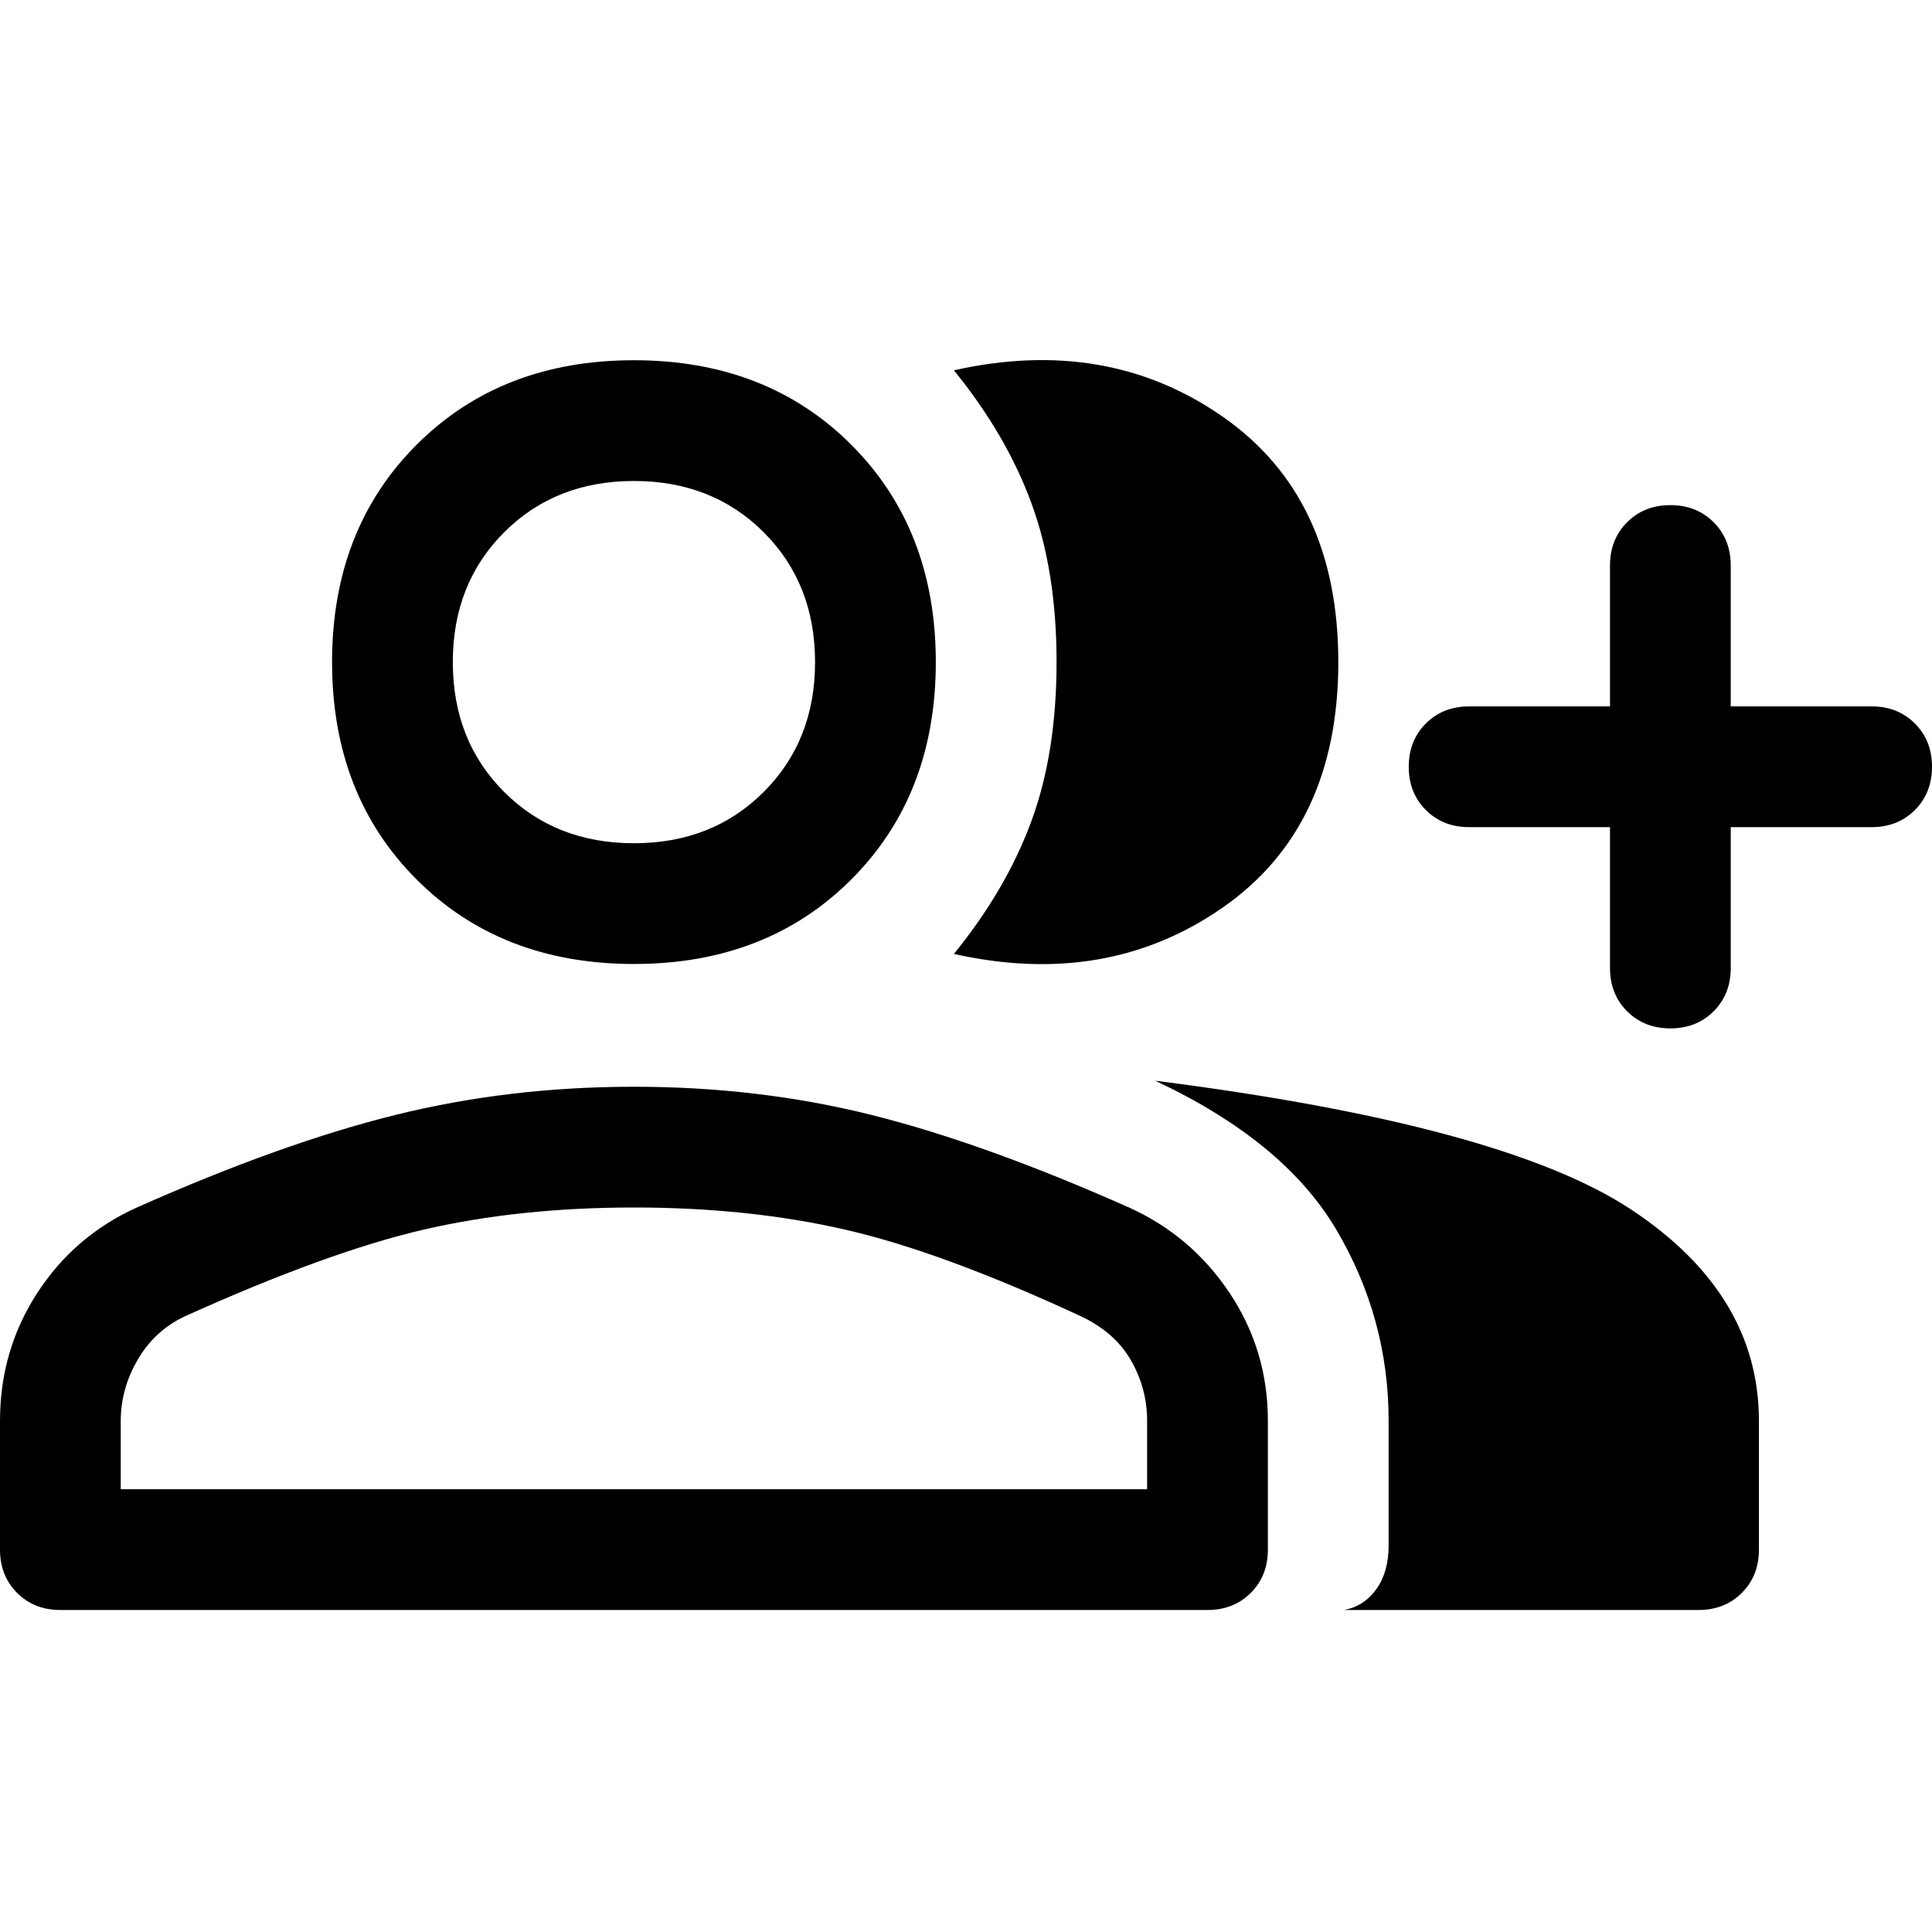
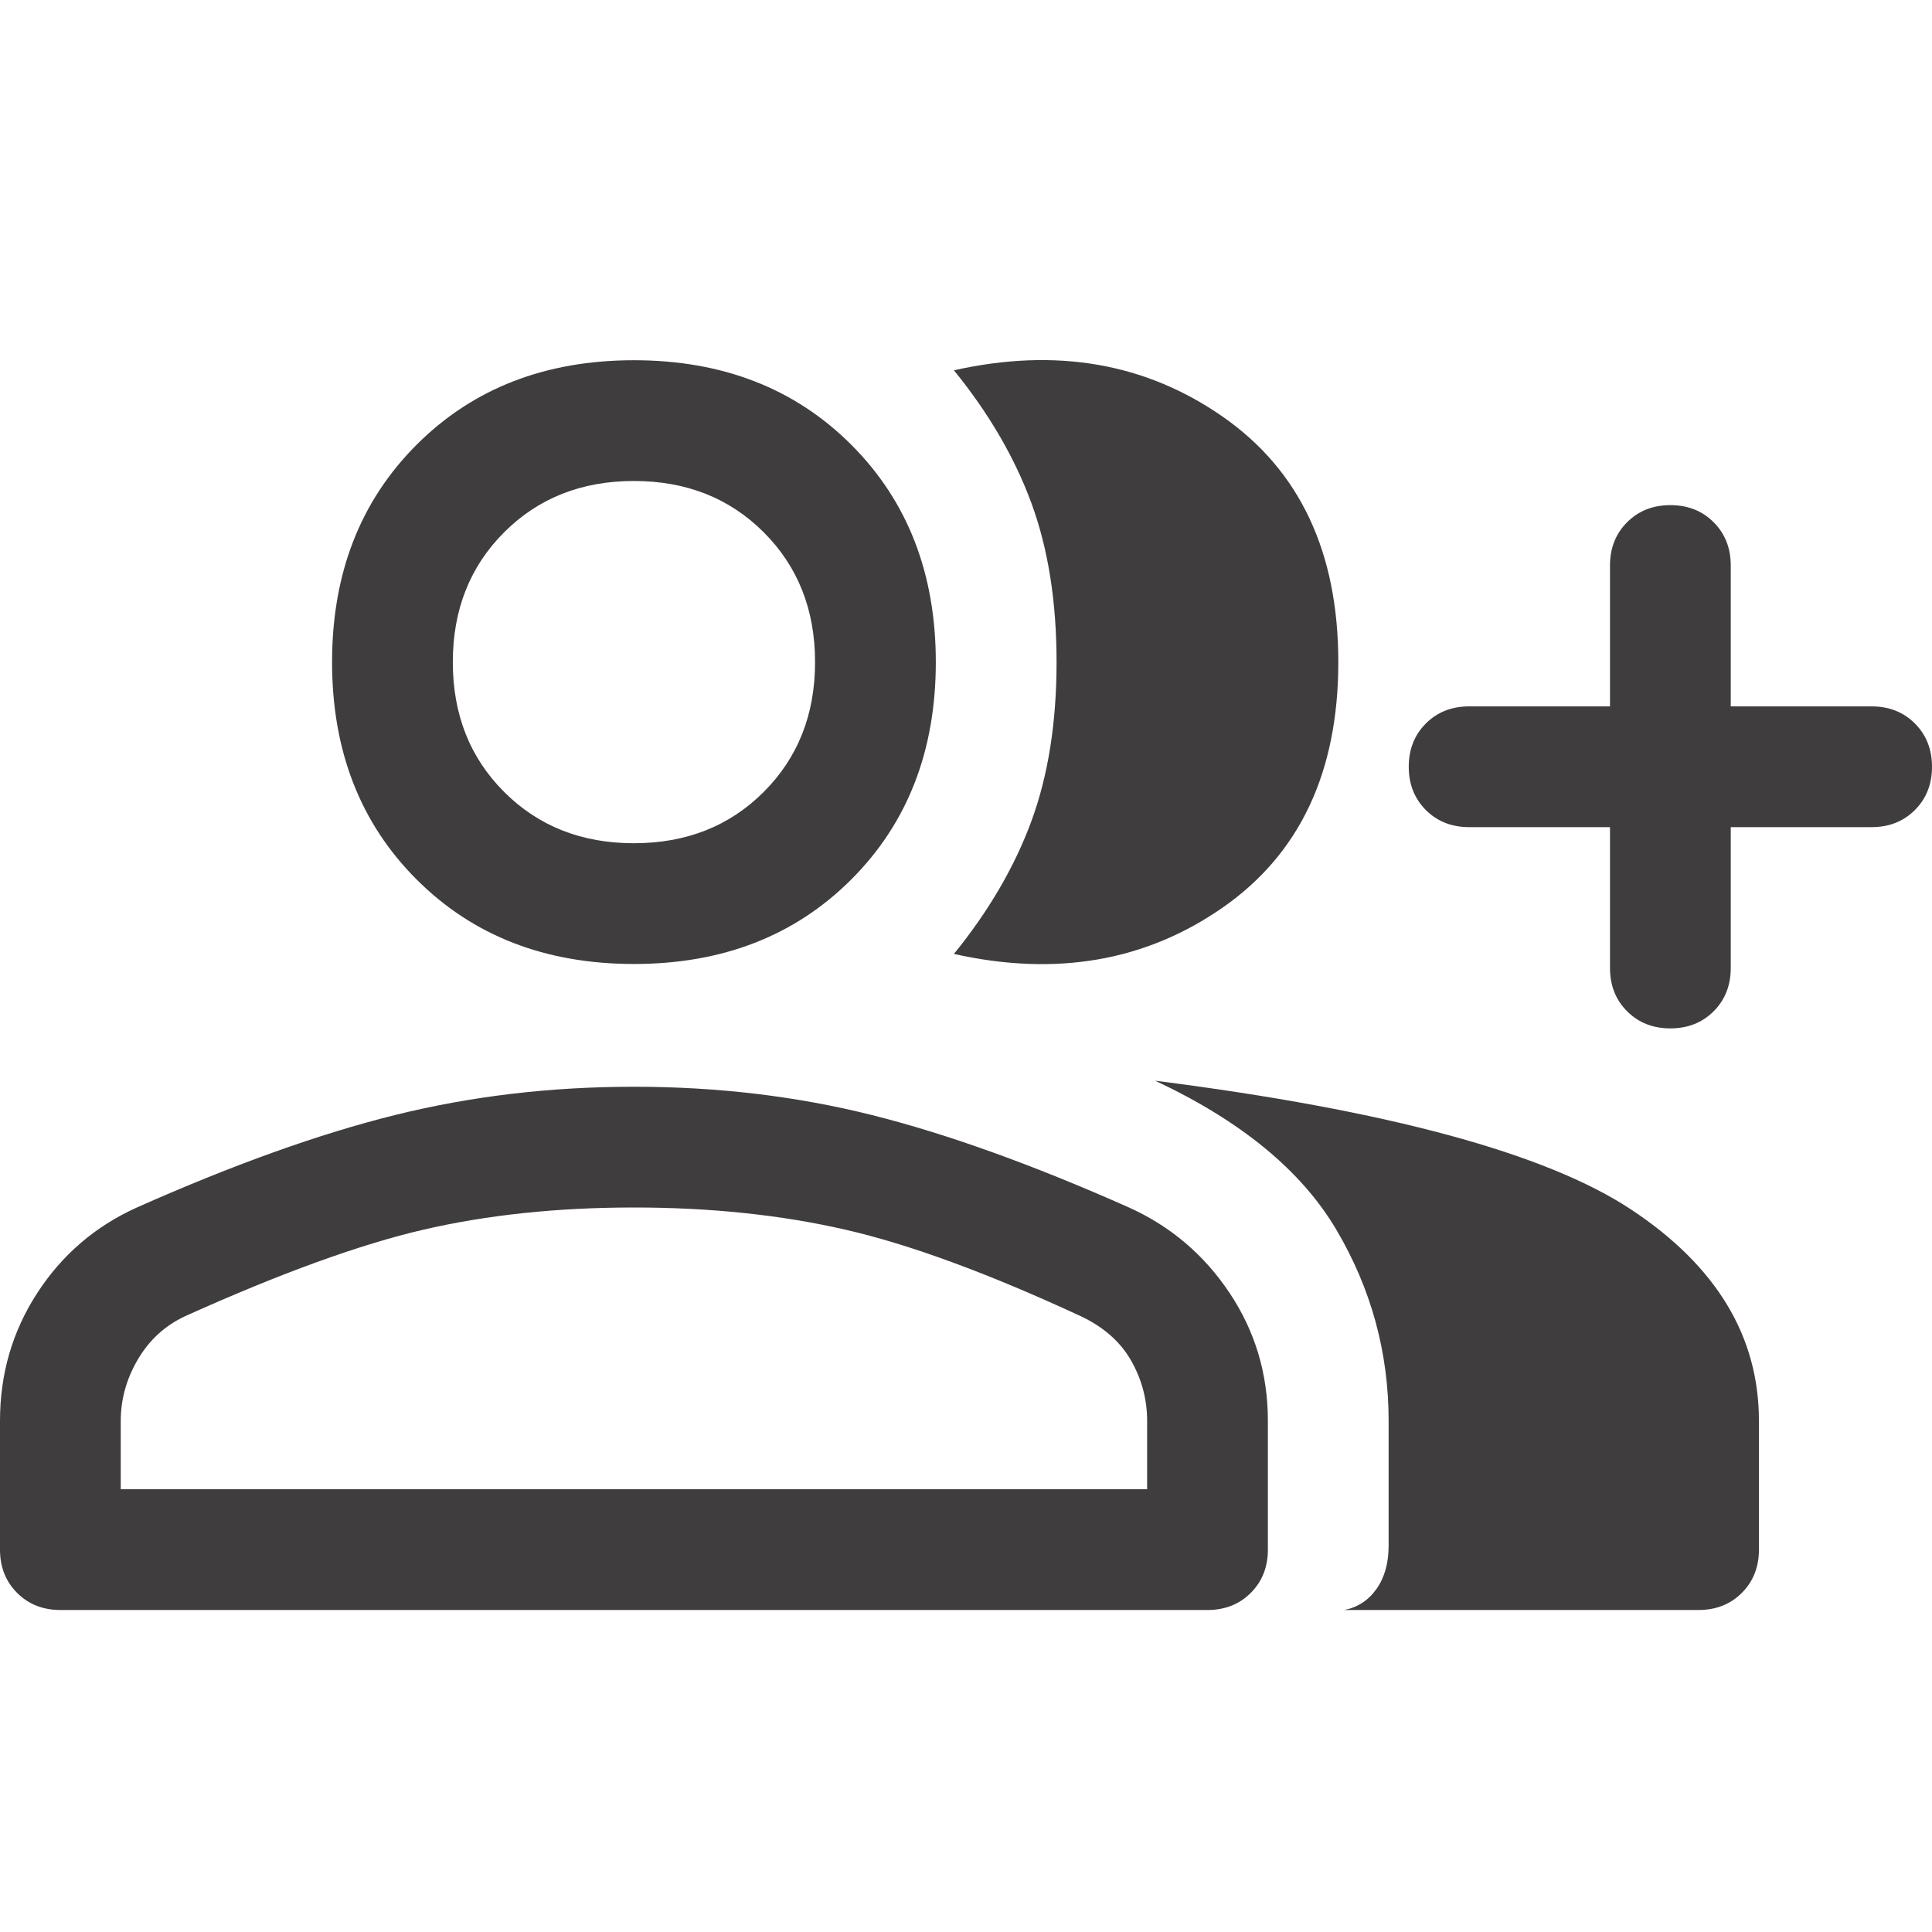
<svg xmlns="http://www.w3.org/2000/svg" height="48" width="48">
-   <path d="M23.7 23.7q1.3-1.6 1.925-3.3.625-1.7.625-3.95t-.625-3.95Q25 10.8 23.7 9.2q3.8-.85 6.675 1.15t2.875 6.1q0 4.1-2.875 6.1T23.7 23.7ZM33.4 40q.5-.1.8-.525.3-.425.3-1.075v-3.1q0-2.55-1.3-4.75t-4.5-3.7q8.65 1.1 11.825 3.2 3.175 2.1 3.175 5.25v3.2q0 .65-.425 1.075Q42.85 40 42.2 40Zm8.1-14.45q-.65 0-1.075-.425Q40 24.7 40 24.05v-3.5h-3.5q-.65 0-1.075-.425Q35 19.7 35 19.05q0-.65.425-1.075.425-.425 1.075-.425H40v-3.5q0-.65.425-1.075.425-.425 1.075-.425.65 0 1.075.425Q43 13.4 43 14.05v3.5h3.5q.65 0 1.075.425Q48 18.4 48 19.05q0 .65-.425 1.075-.425.425-1.075.425H43v3.5q0 .65-.425 1.075-.425.425-1.075.425Zm-25.75-1.6q-3.3 0-5.4-2.1-2.1-2.1-2.1-5.4 0-3.3 2.1-5.4 2.1-2.1 5.4-2.1 3.3 0 5.4 2.1 2.1 2.1 2.1 5.4 0 3.3-2.1 5.4-2.1 2.1-5.4 2.1ZM1.5 40q-.65 0-1.075-.425Q0 39.15 0 38.5v-3.2q0-1.75.925-3.175Q1.85 30.7 3.4 30q3.6-1.6 6.425-2.3 2.825-.7 5.925-.7 3.1 0 5.9.7 2.8.7 6.4 2.3 1.55.7 2.5 2.125t.95 3.175v3.2q0 .65-.425 1.075Q30.65 40 30 40Zm14.25-19.05q1.95 0 3.225-1.275Q20.25 18.4 20.25 16.45q0-1.95-1.275-3.225Q17.7 11.95 15.75 11.95q-1.95 0-3.225 1.275Q11.25 14.5 11.25 16.45q0 1.95 1.275 3.225Q13.8 20.95 15.75 20.95ZM3 37h25.5v-1.7q0-.8-.4-1.5t-1.25-1.1Q23.4 31.1 21 30.55 18.6 30 15.75 30t-5.225.55Q8.15 31.1 4.6 32.7q-.75.35-1.175 1.075Q3 34.5 3 35.3Zm12.75-20.55Zm0 20.55Z" />
+   <path fill="#403D3E" d="M23.7 23.7q1.3-1.6 1.925-3.3.625-1.7.625-3.95t-.625-3.95Q25 10.8 23.7 9.2q3.8-.85 6.675 1.15t2.875 6.1q0 4.1-2.875 6.1T23.7 23.7ZM33.4 40q.5-.1.8-.525.3-.425.3-1.075v-3.1q0-2.55-1.3-4.75t-4.5-3.7q8.65 1.1 11.825 3.2 3.175 2.1 3.175 5.25v3.2q0 .65-.425 1.075Q42.85 40 42.2 40Zm8.1-14.45q-.65 0-1.075-.425Q40 24.7 40 24.05v-3.5h-3.5q-.65 0-1.075-.425Q35 19.7 35 19.05q0-.65.425-1.075.425-.425 1.075-.425H40v-3.5q0-.65.425-1.075.425-.425 1.075-.425.65 0 1.075.425Q43 13.4 43 14.05v3.5h3.5q.65 0 1.075.425Q48 18.4 48 19.05q0 .65-.425 1.075-.425.425-1.075.425H43v3.5q0 .65-.425 1.075-.425.425-1.075.425Zm-25.75-1.6q-3.3 0-5.4-2.1-2.1-2.1-2.1-5.4 0-3.3 2.1-5.4 2.1-2.1 5.4-2.1 3.3 0 5.4 2.1 2.1 2.1 2.1 5.4 0 3.3-2.1 5.4-2.1 2.1-5.4 2.1ZM1.5 40q-.65 0-1.075-.425Q0 39.15 0 38.5v-3.2q0-1.75.925-3.175Q1.85 30.7 3.4 30q3.6-1.6 6.425-2.3 2.825-.7 5.925-.7 3.1 0 5.9.7 2.8.7 6.4 2.3 1.55.7 2.5 2.125t.95 3.175v3.2q0 .65-.425 1.075Q30.65 40 30 40Zm14.25-19.05q1.95 0 3.225-1.275Q20.25 18.4 20.25 16.45q0-1.95-1.275-3.225Q17.7 11.95 15.75 11.95q-1.95 0-3.225 1.275Q11.25 14.5 11.25 16.45q0 1.95 1.275 3.225Q13.8 20.95 15.75 20.95ZM3 37h25.5v-1.7q0-.8-.4-1.5t-1.25-1.1Q23.4 31.1 21 30.55 18.6 30 15.75 30t-5.225.55Q8.15 31.1 4.6 32.7q-.75.35-1.175 1.075Q3 34.5 3 35.3Zm12.75-20.55Zm0 20.55Z" />
</svg>
